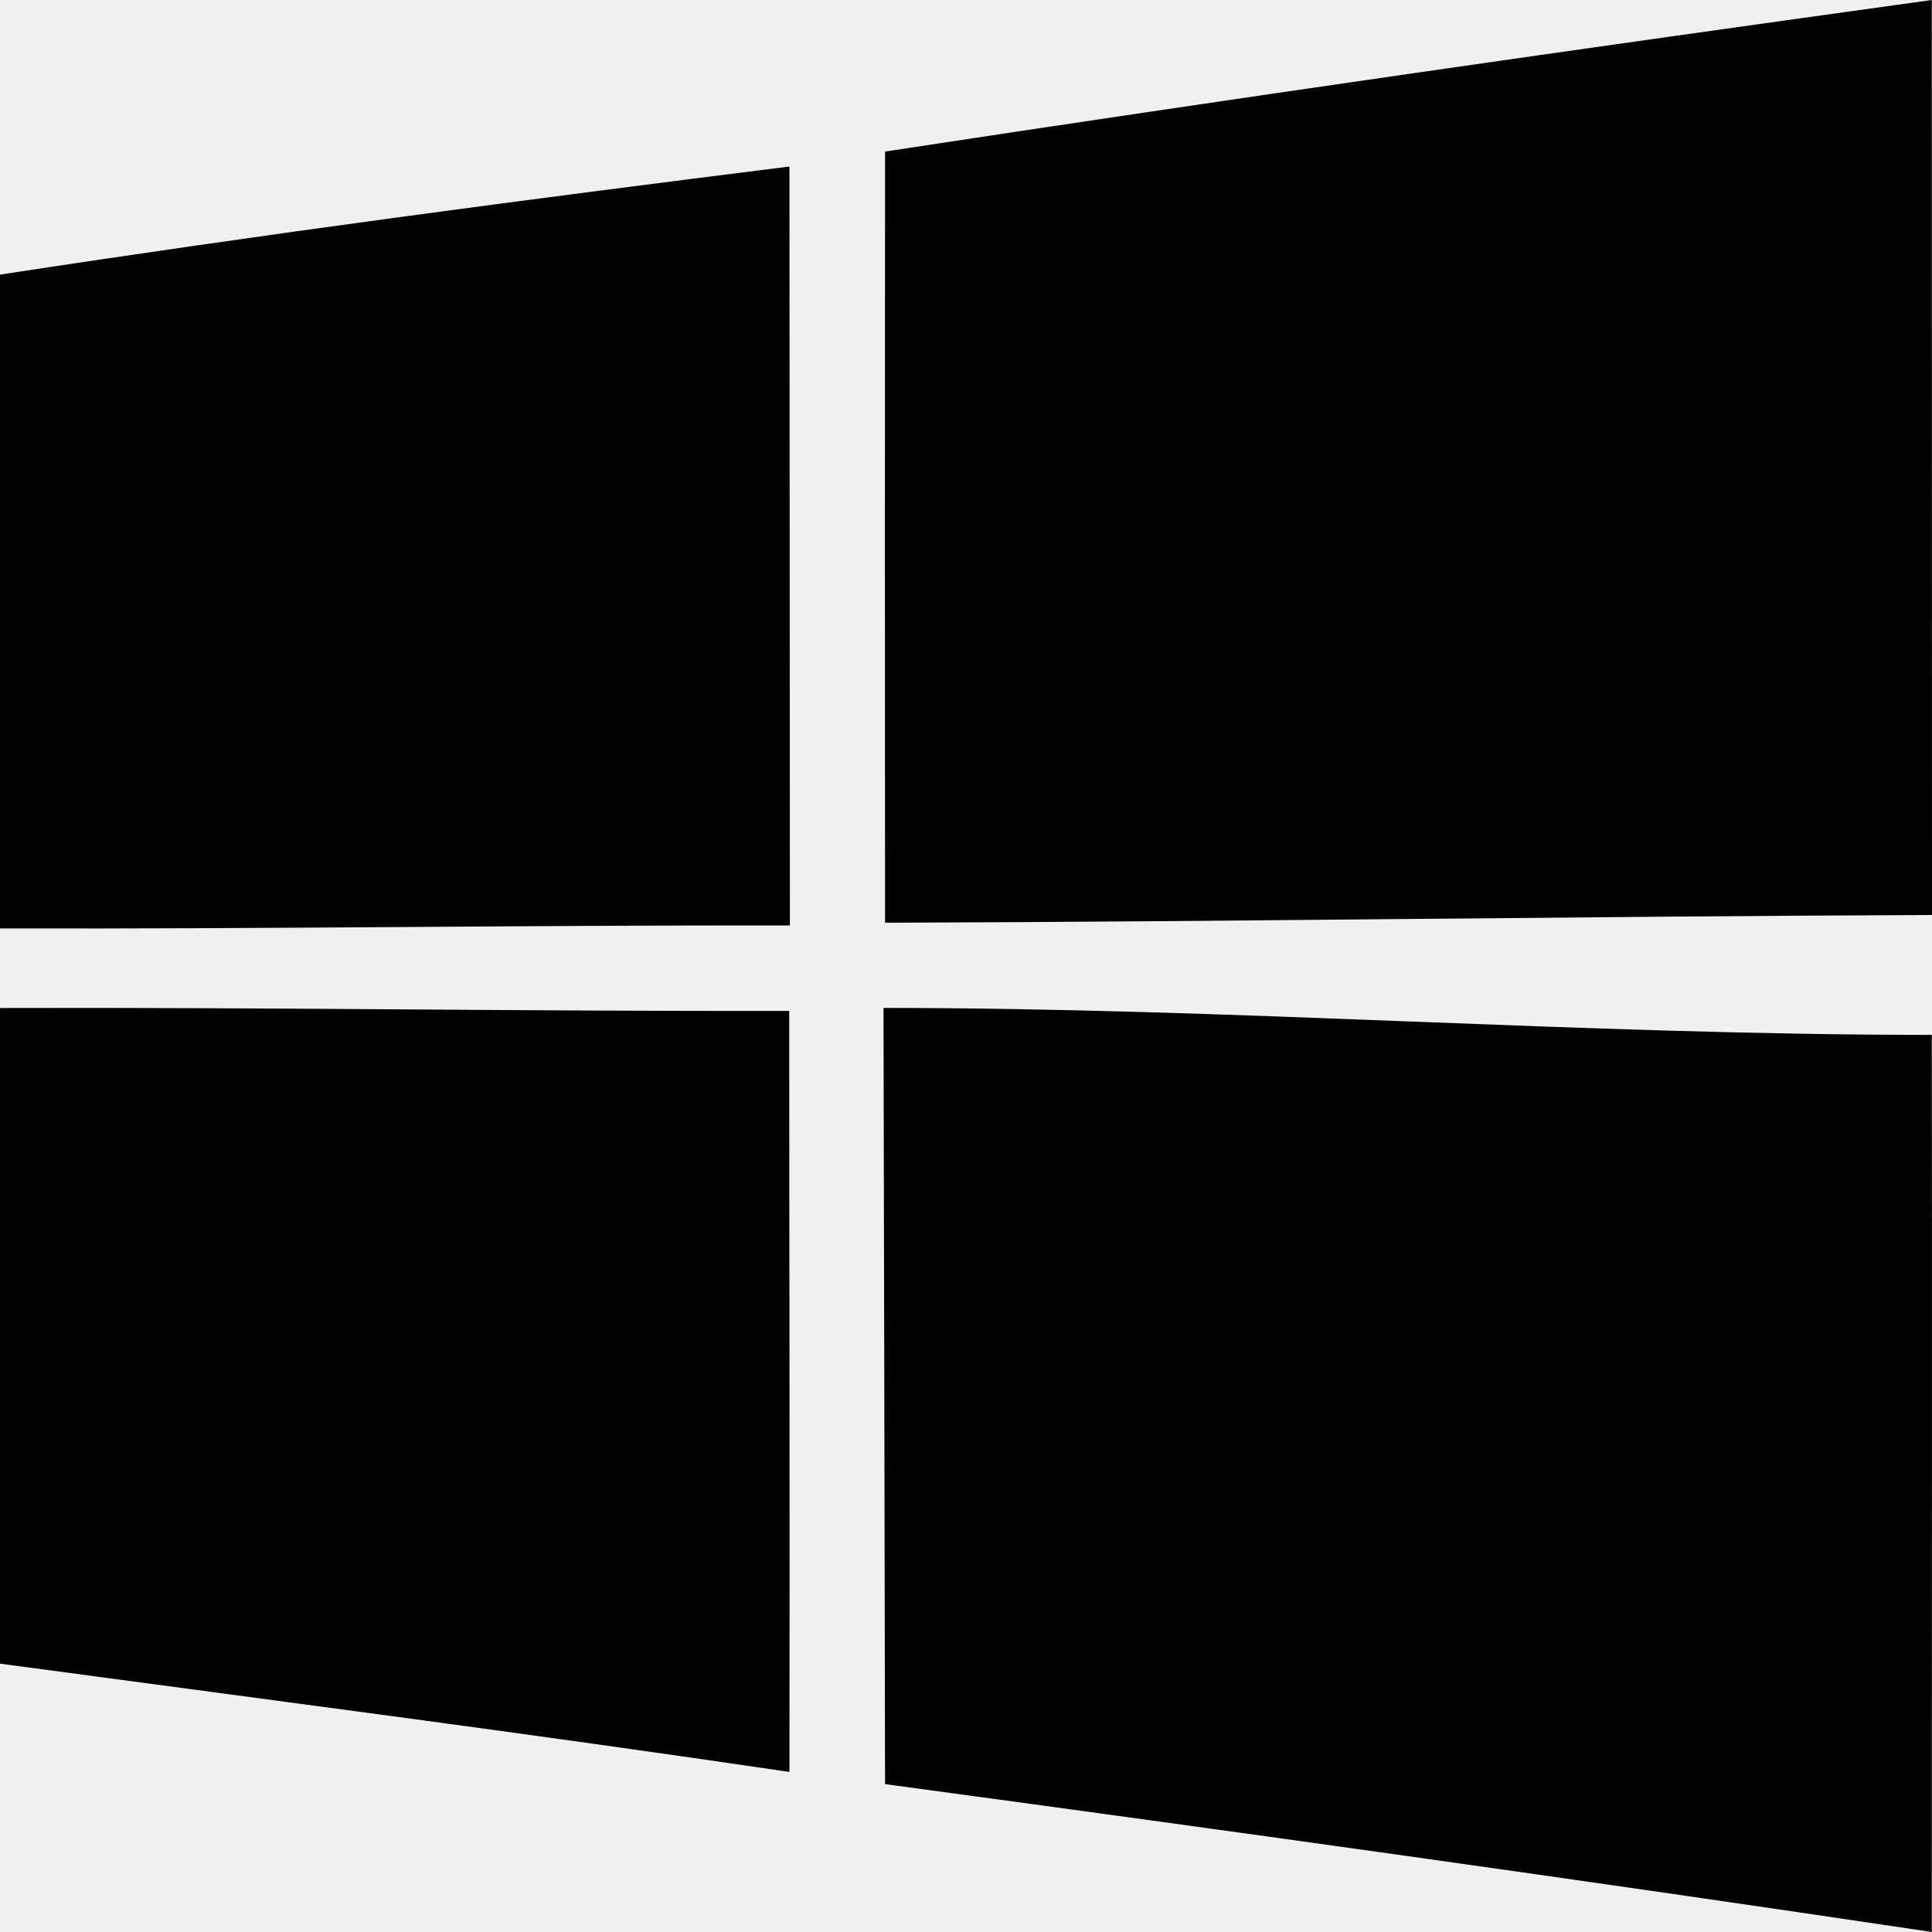
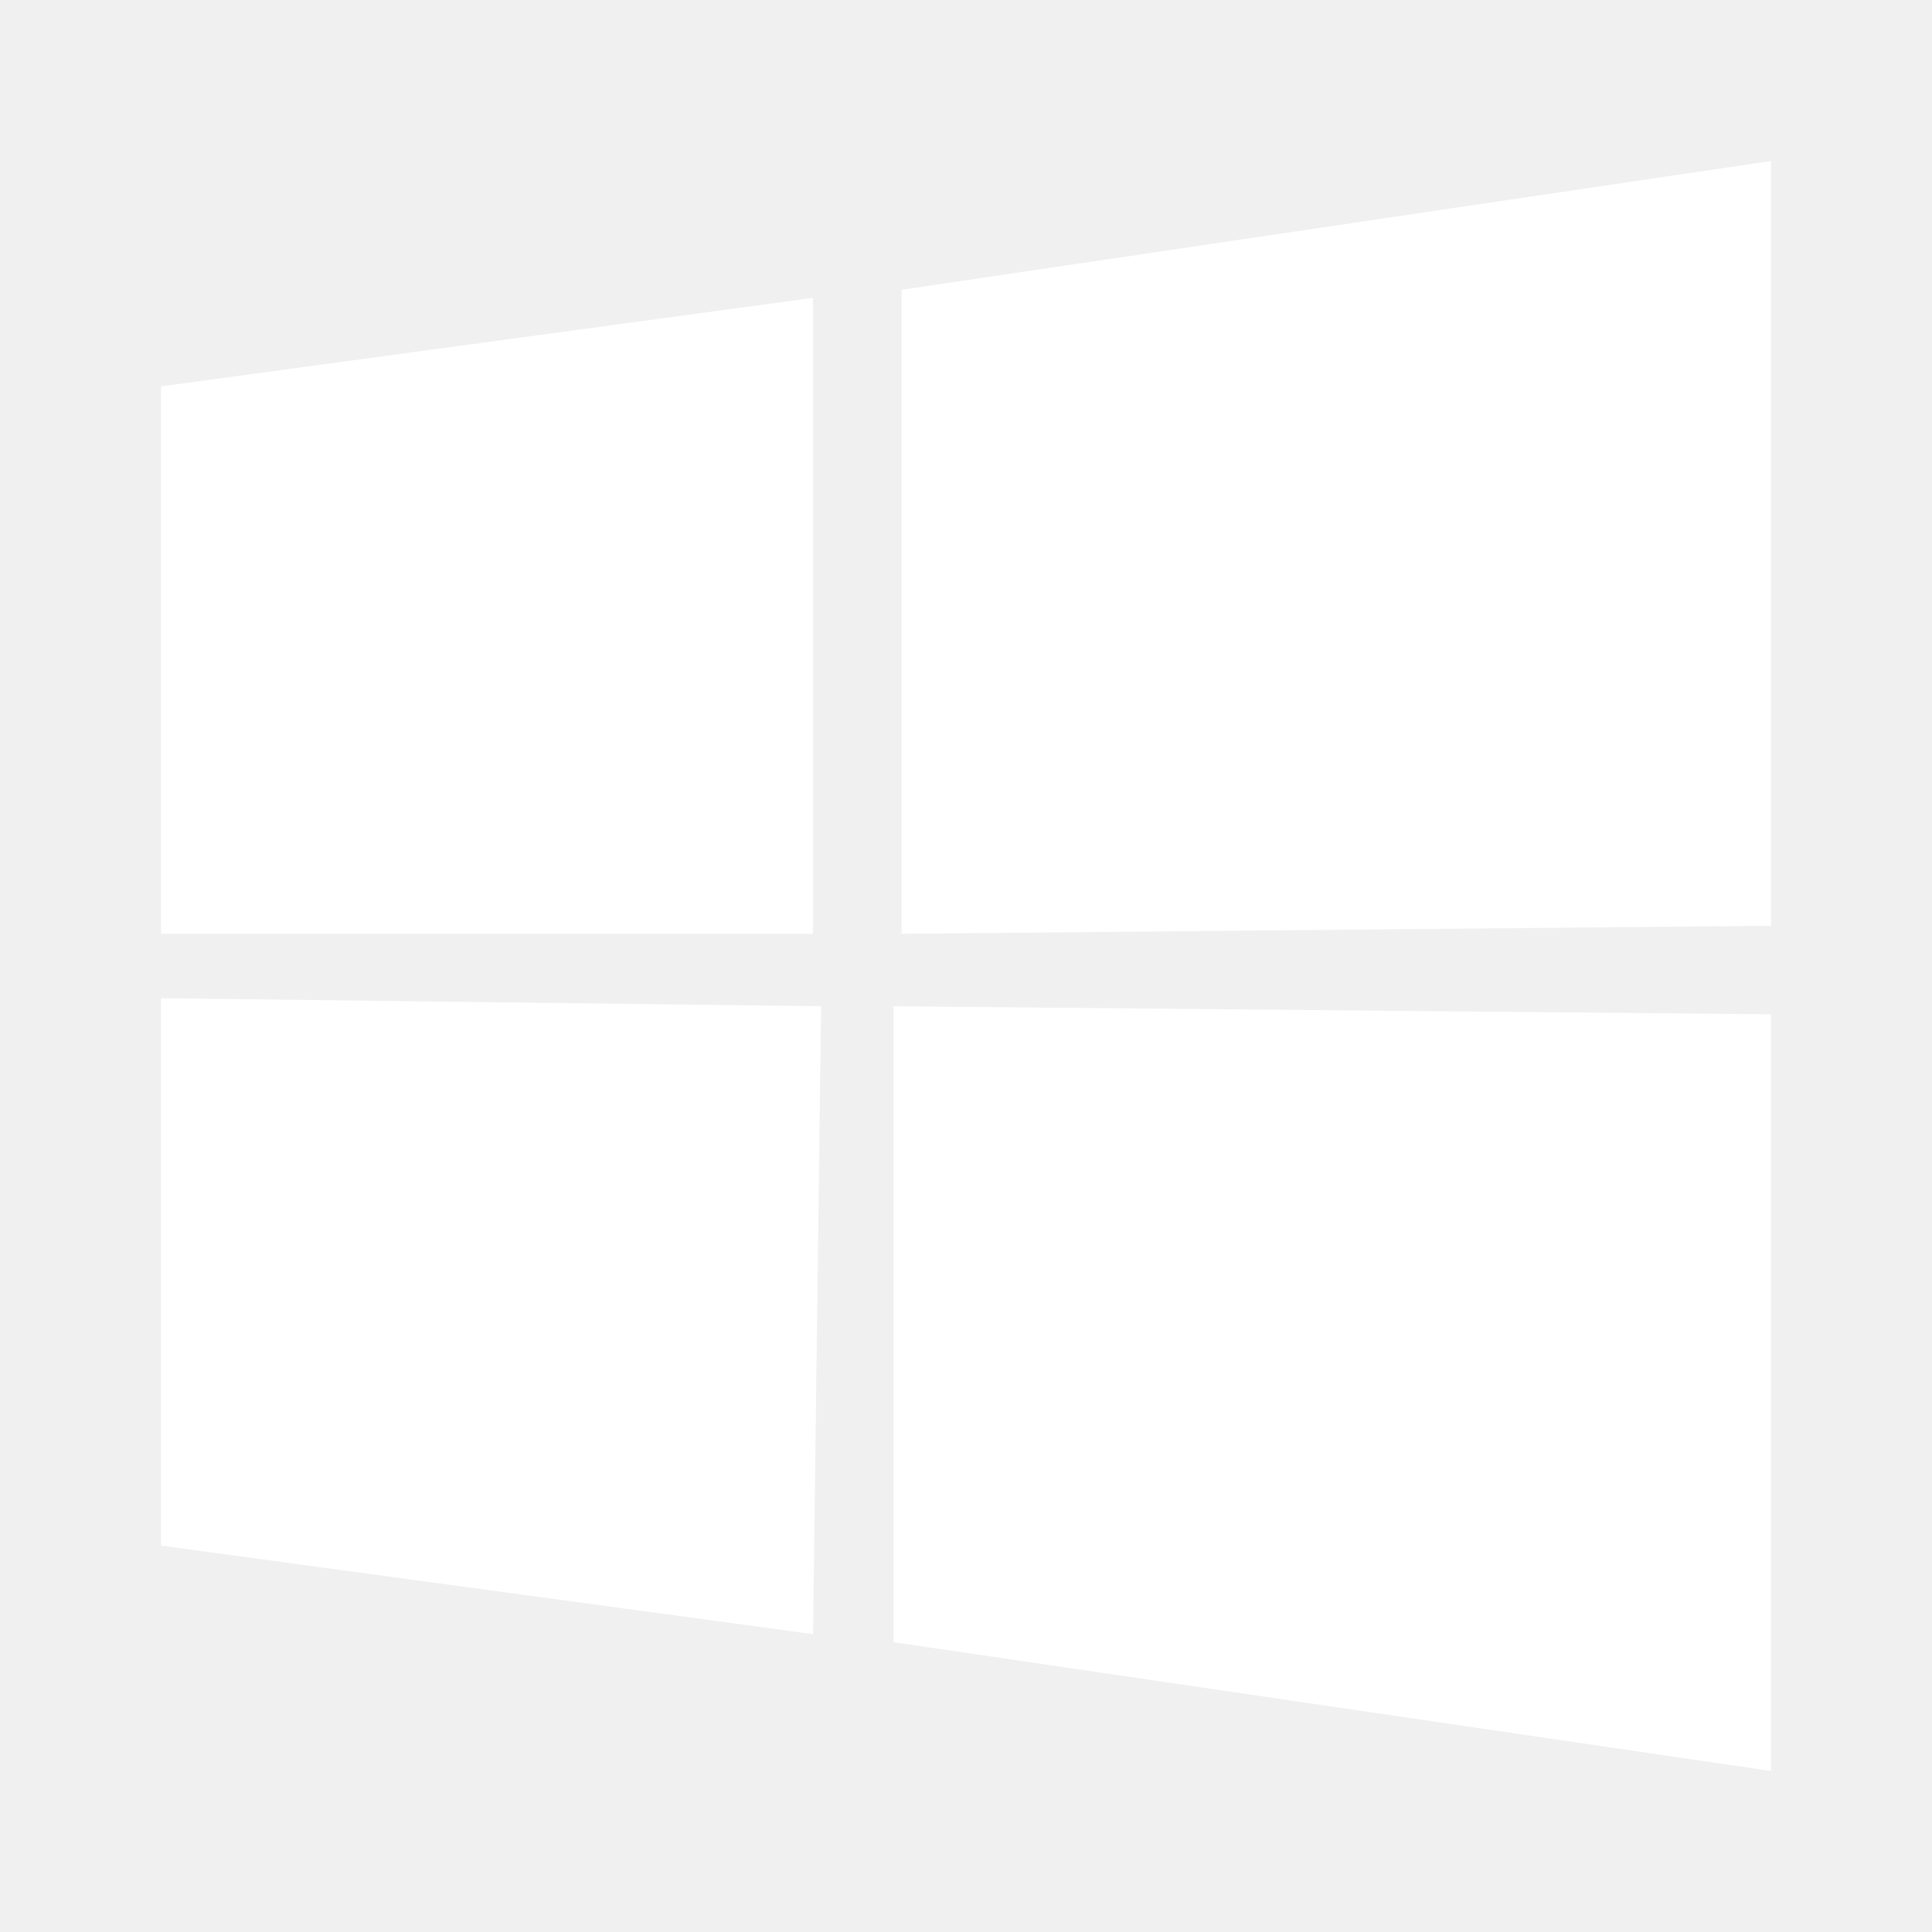
- <svg xmlns="http://www.w3.org/2000/svg" width="800px" height="800px" viewBox="0 0 20 20" version="1.1">
-   <defs>
- 
- </defs>
-   <g id="Page-1" stroke="none" stroke-width="1" fill="none" fill-rule="evenodd">
-     <g id="Dribbble-Light-Preview" transform="translate(-60, -7439)" fill="#000000">
-       <g id="icons" transform="translate(56, 160)">
-         <path d="M13.146,7289.434 C13.151,7291.433 13.157,7294.829 13.162,7297.469 C16.776,7297.958 20.39,7298.461 23.998,7299 C23.998,7295.849 24.002,7292.711 23.998,7289.713 C20.381,7289.713 16.765,7289.434 13.146,7289.434 M4,7289.435 L4,7296.222 C6.726,7296.589 9.452,7296.941 12.172,7297.343 C12.177,7294.717 12.17,7292.091 12.17,7289.465 C9.447,7289.47 6.724,7289.426 4,7289.435 M4,7281.843 L4,7288.611 C6.726,7288.618 9.452,7288.577 12.177,7288.58 C12.175,7285.96 12.175,7283.344 12.172,7280.724 C9.445,7281.065 6.717,7281.426 4,7281.843 M24,7288.472 C20.388,7288.486 16.776,7288.541 13.162,7288.552 C13.16,7285.889 13.16,7283.23 13.162,7280.569 C16.769,7280.018 20.384,7279.501 23.998,7279 C24,7282.158 23.998,7285.314 24,7288.472" id="windows-[#174]">
- 
- </path>
-       </g>
-     </g>
+ <svg xmlns="http://www.w3.org/2000/svg" width="36" height="36" viewBox="0 0 36 36" fill="none">
+   <g id="uil:windows">
+     <path id="Vector" d="M33 3L16.8 5.4V17.4L33 17.25V3ZM15.3 18.75L3 18.6V28.8L15.15 30.45L15.3 18.75ZM3 7.2V17.4H15.15V5.55L3 7.2ZM16.65 18.75V30.6L33 33V18.9L16.65 18.75Z" fill="white" />
  </g>
</svg>
